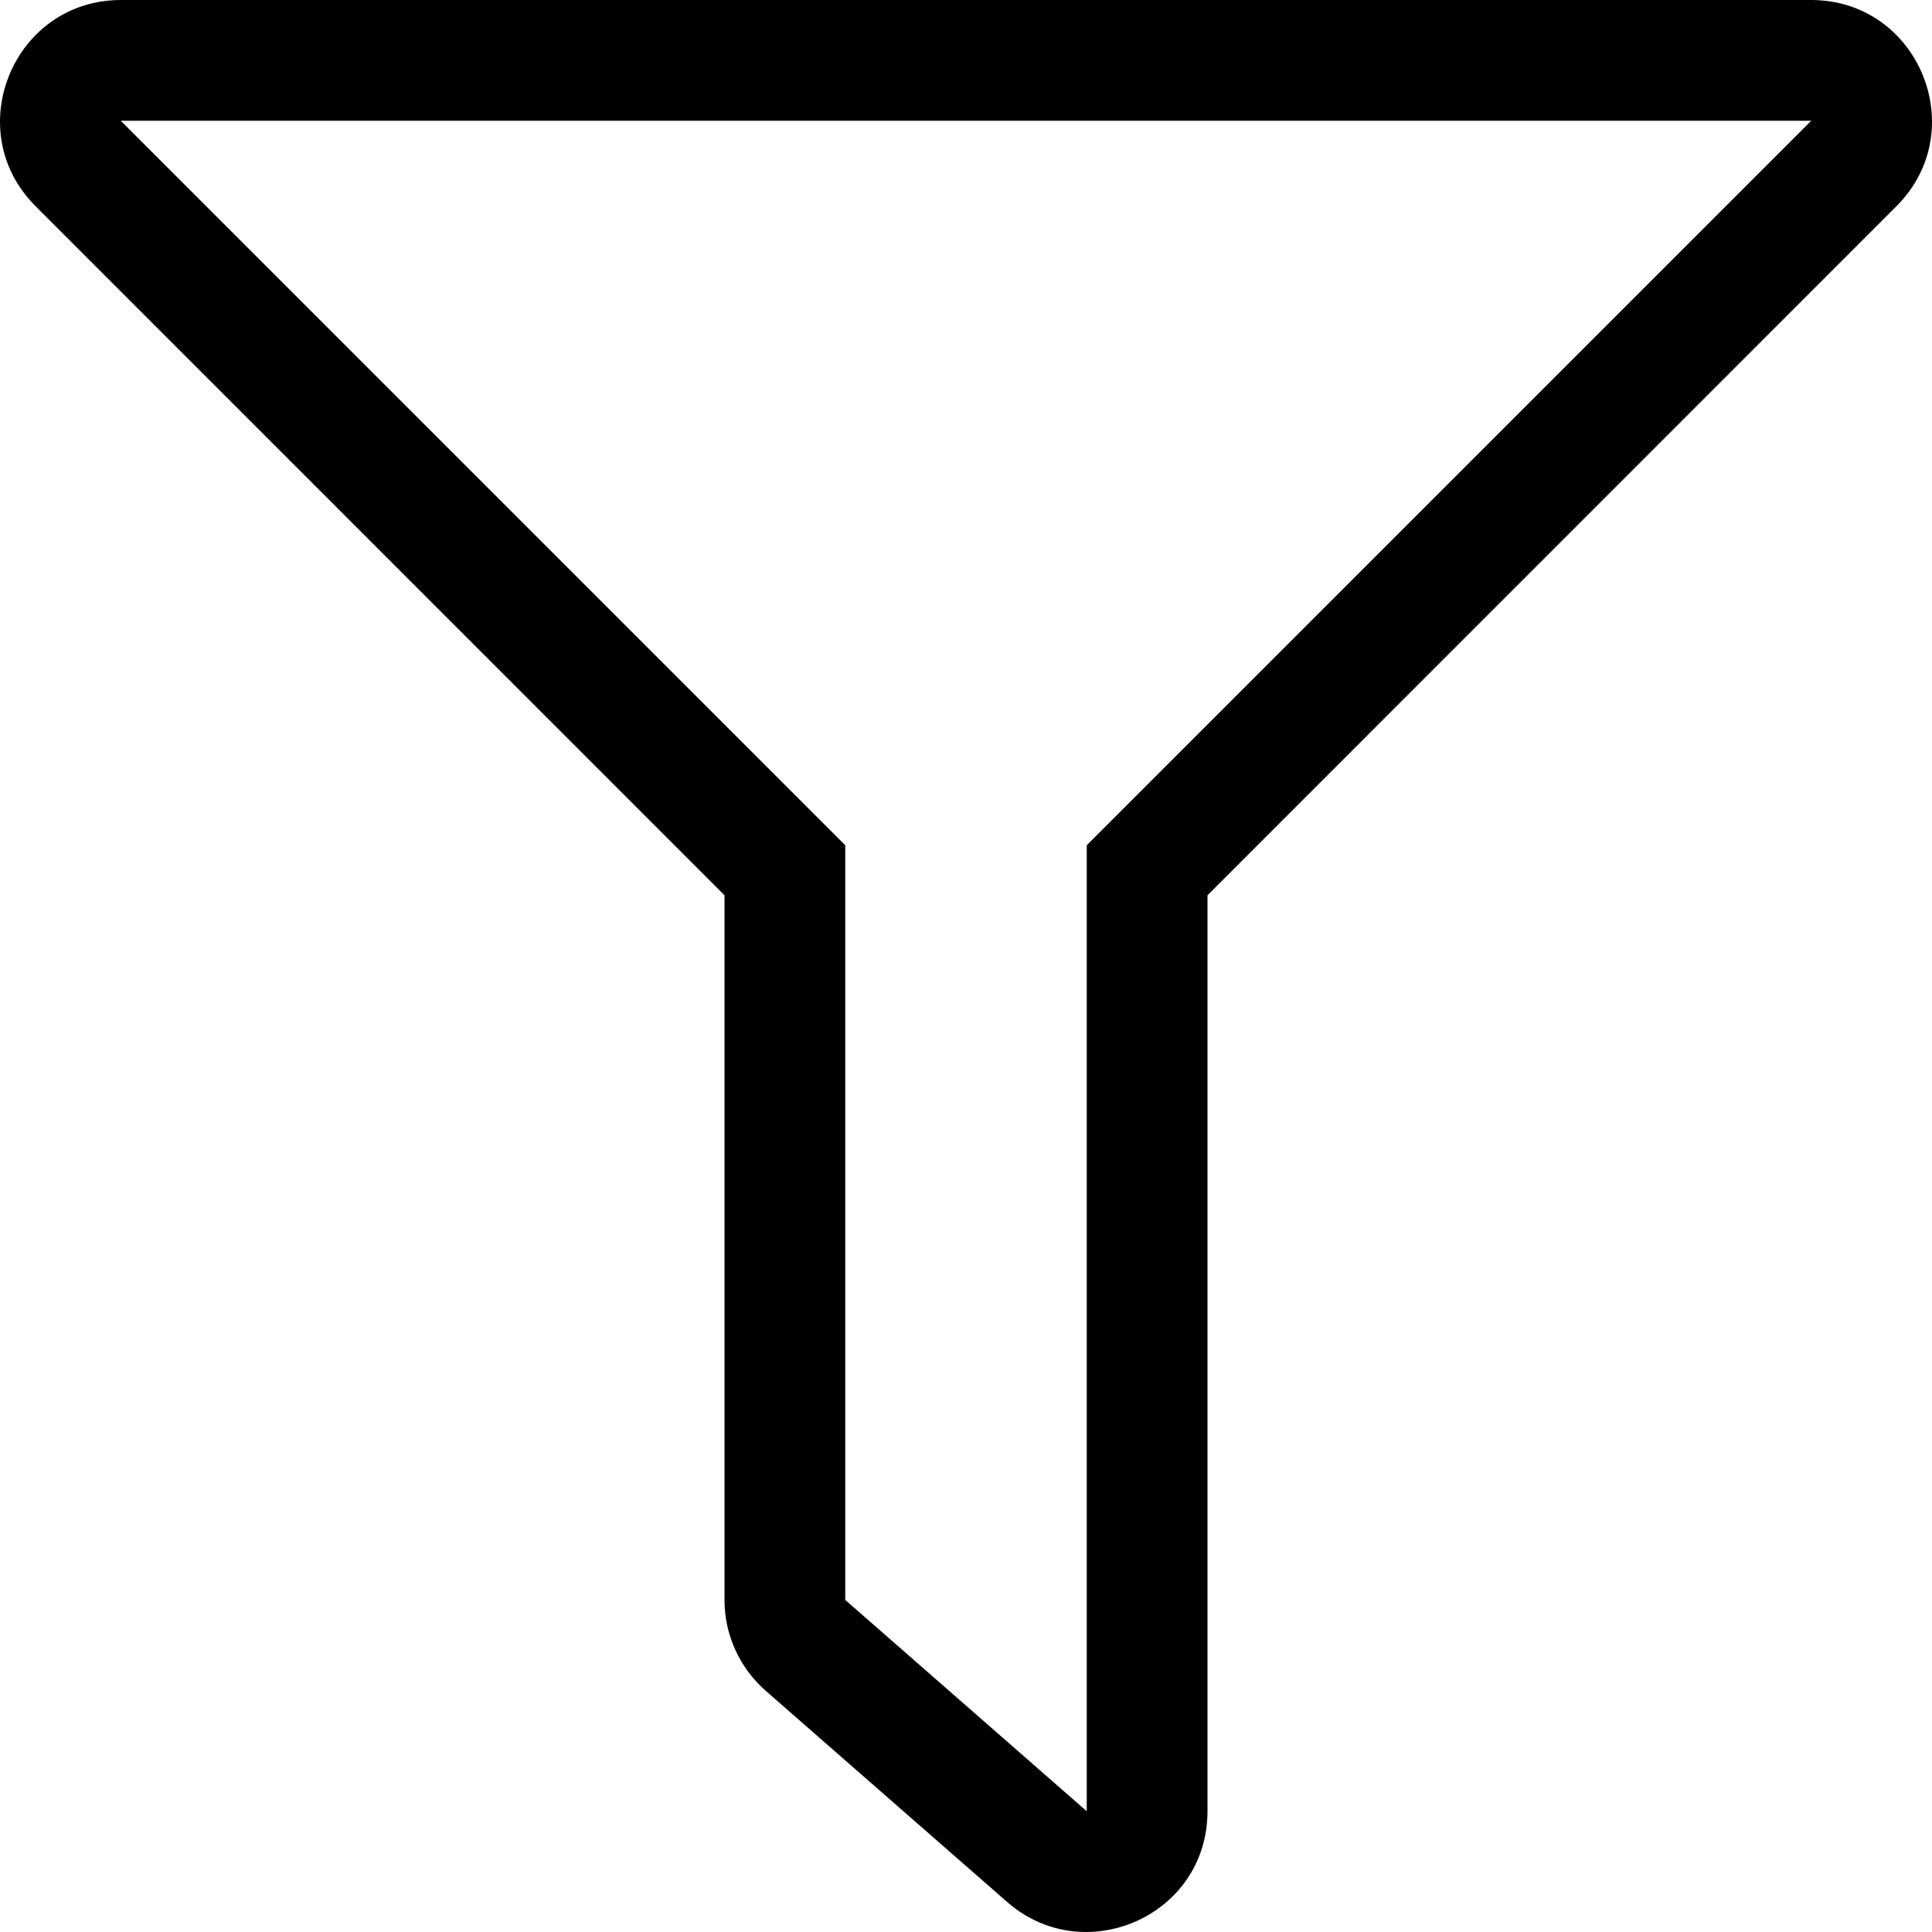
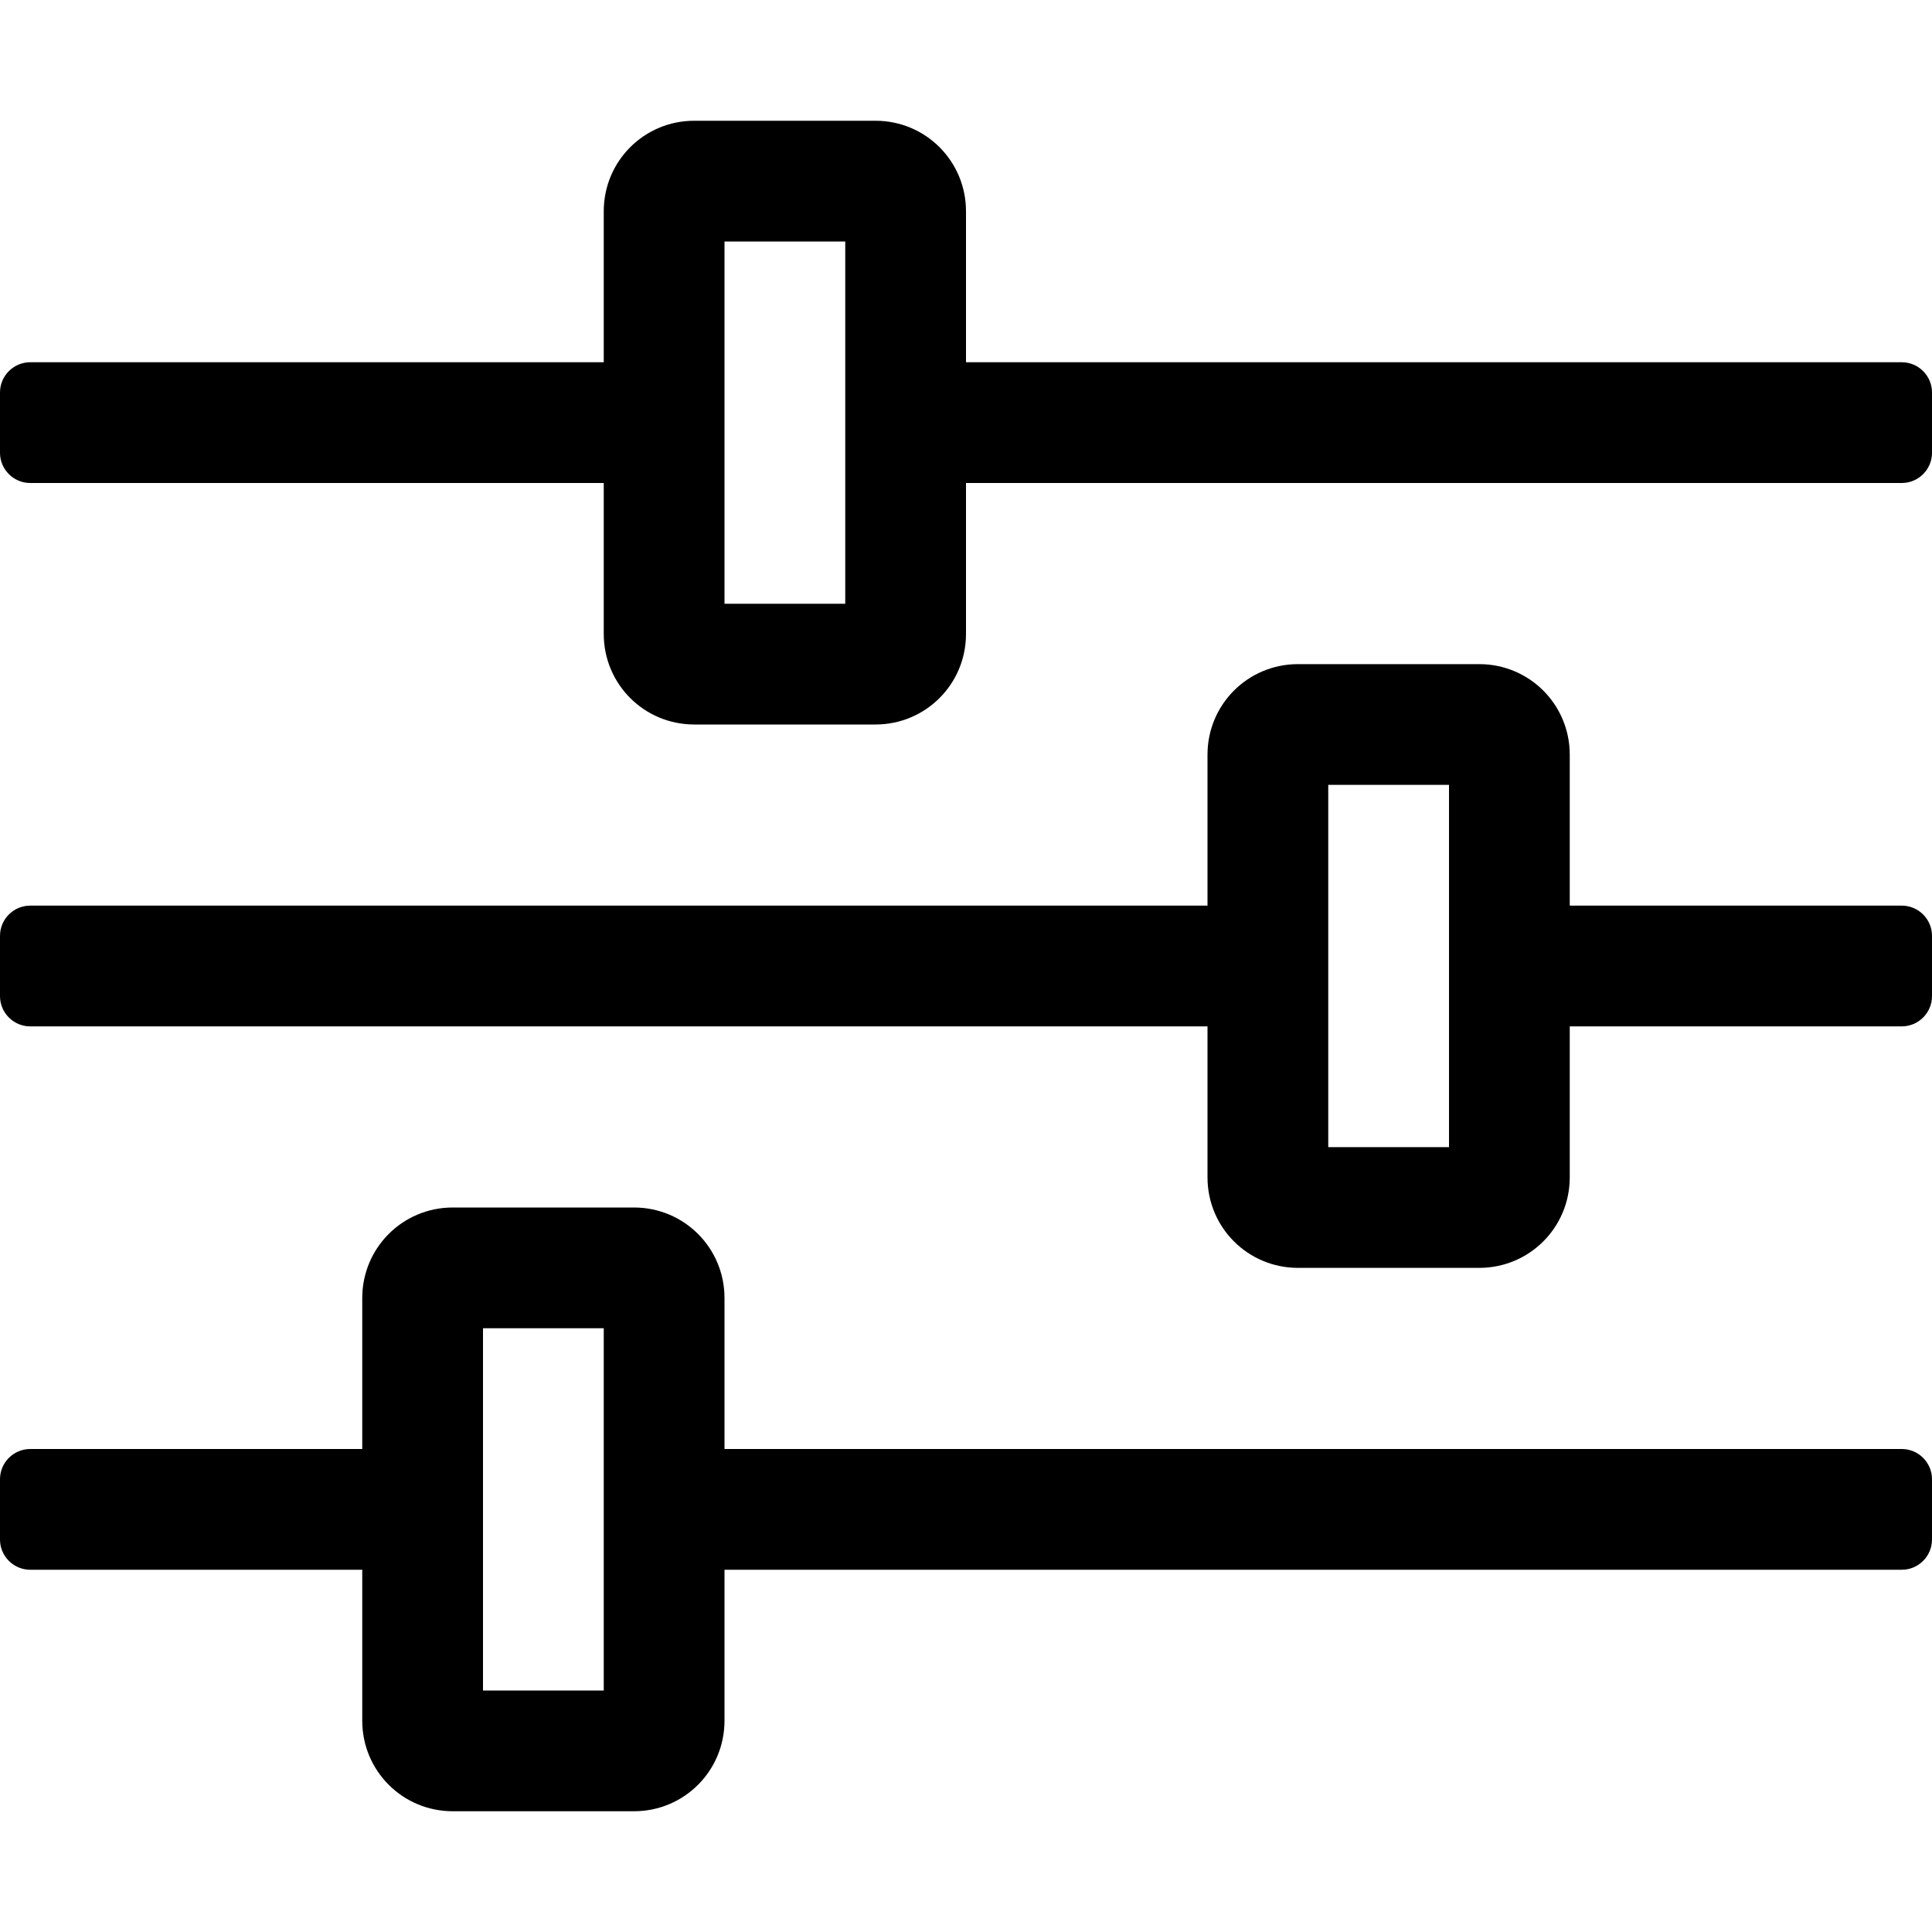
<svg xmlns="http://www.w3.org/2000/svg" aria-hidden="true" focusable="false" role="img" viewBox="0 0 512 512">
-   <path fill="currentColor" d="M479.968 0H32.038C3.613 0-10.729 34.487 9.41 54.627L192 237.255V424a31.996 31.996 0 0 0 10.928 24.082l64 55.983c20.438 17.883 53.072 3.68 53.072-24.082V237.255L502.595 54.627C522.695 34.528 508.45 0 479.968 0zM288 224v256l-64-56V224L32 32h448L288 224z" class="" />
+   <path fill="currentColor" d="M504 384H192v-40c0-13.3-10.7-24-24-24h-48c-13.3 0-24 10.7-24 24v40H8c-4.4 0-8 3.6-8 8v16c0 4.4 3.6 8 8 8h88v40c0 13.3 10.7 24 24 24h48c13.3 0 24-10.7 24-24v-40h312c4.4 0 8-3.6 8-8v-16c0-4.4-3.6-8-8-8zm-344 64h-32v-96h32v96zM504 96H256V56c0-13.3-10.7-24-24-24h-48c-13.3 0-24 10.7-24 24v40H8c-4.4 0-8 3.6-8 8v16c0 4.4 3.6 8 8 8h152v40c0 13.3 10.7 24 24 24h48c13.3 0 24-10.7 24-24v-40h248c4.4 0 8-3.6 8-8v-16c0-4.4-3.6-8-8-8zm-280 64h-32V64h32v96zm280 80h-88v-40c0-13.3-10.7-24-24-24h-48c-13.3 0-24 10.7-24 24v40H8c-4.4 0-8 3.6-8 8v16c0 4.4 3.6 8 8 8h312v40c0 13.3 10.7 24 24 24h48c13.3 0 24-10.7 24-24v-40h88c4.4 0 8-3.6 8-8v-16c0-4.4-3.6-8-8-8zm-120 64h-32v-96h32v96z" class="" />
</svg>
